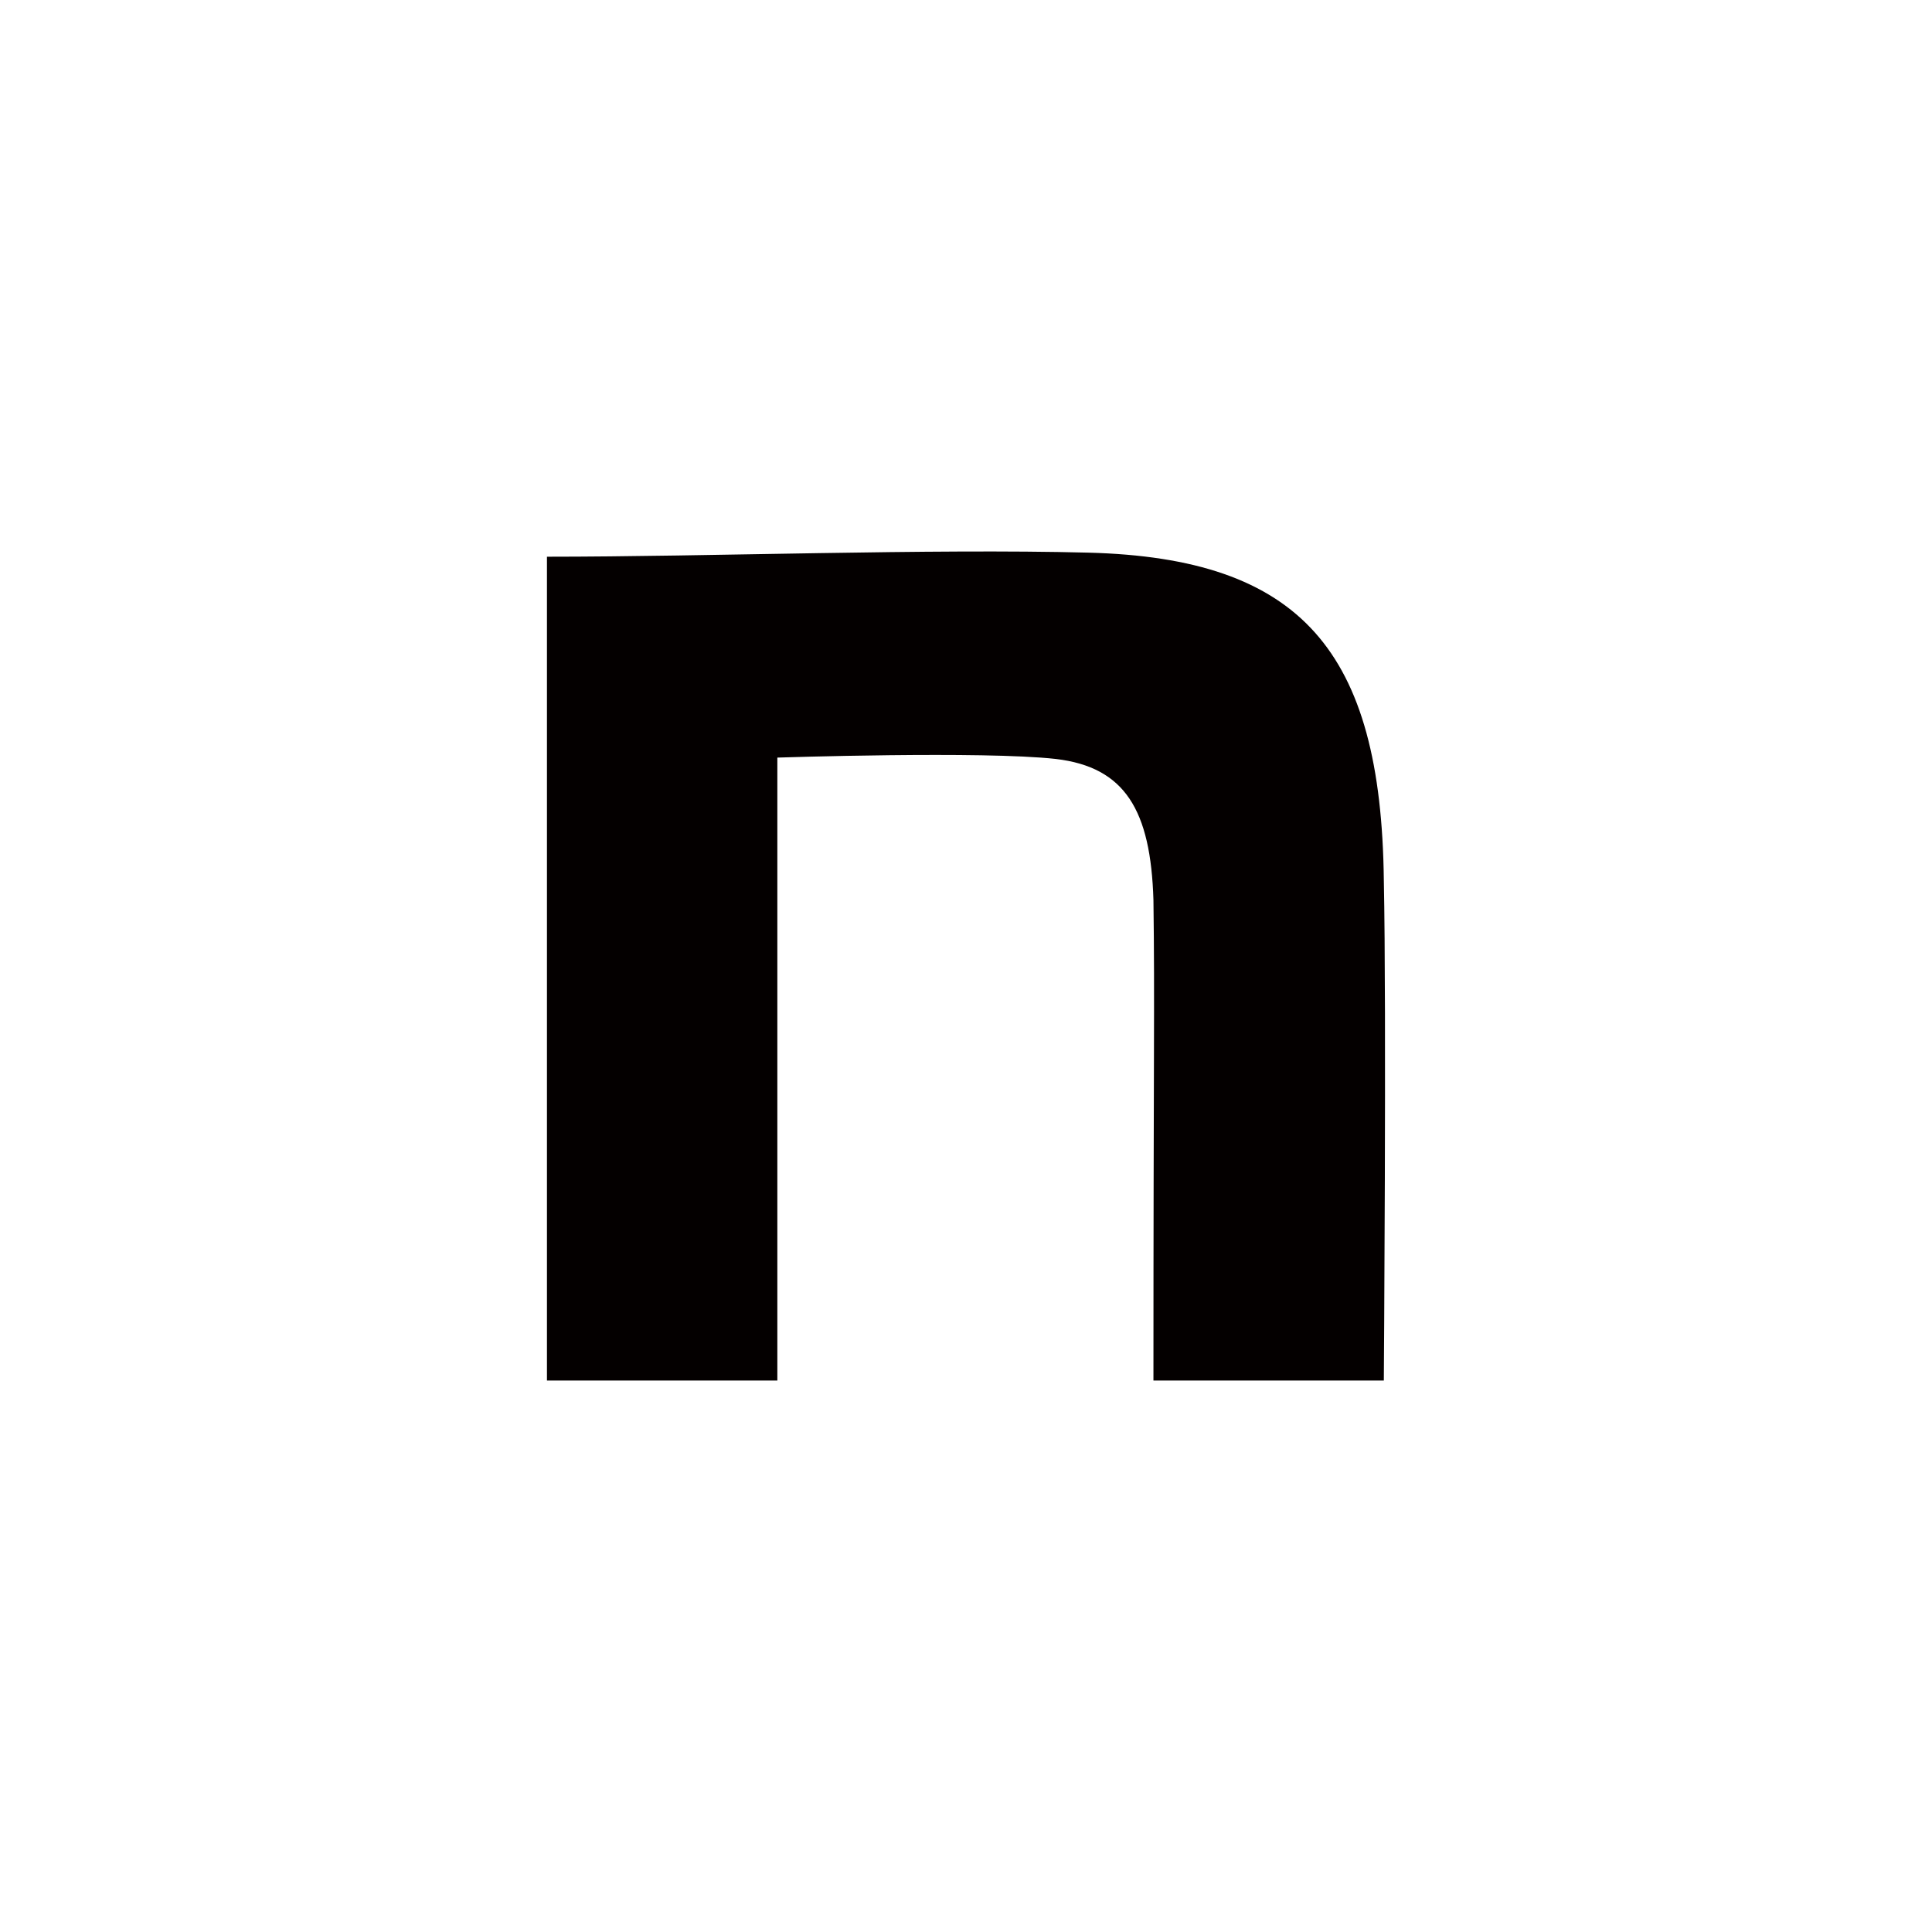
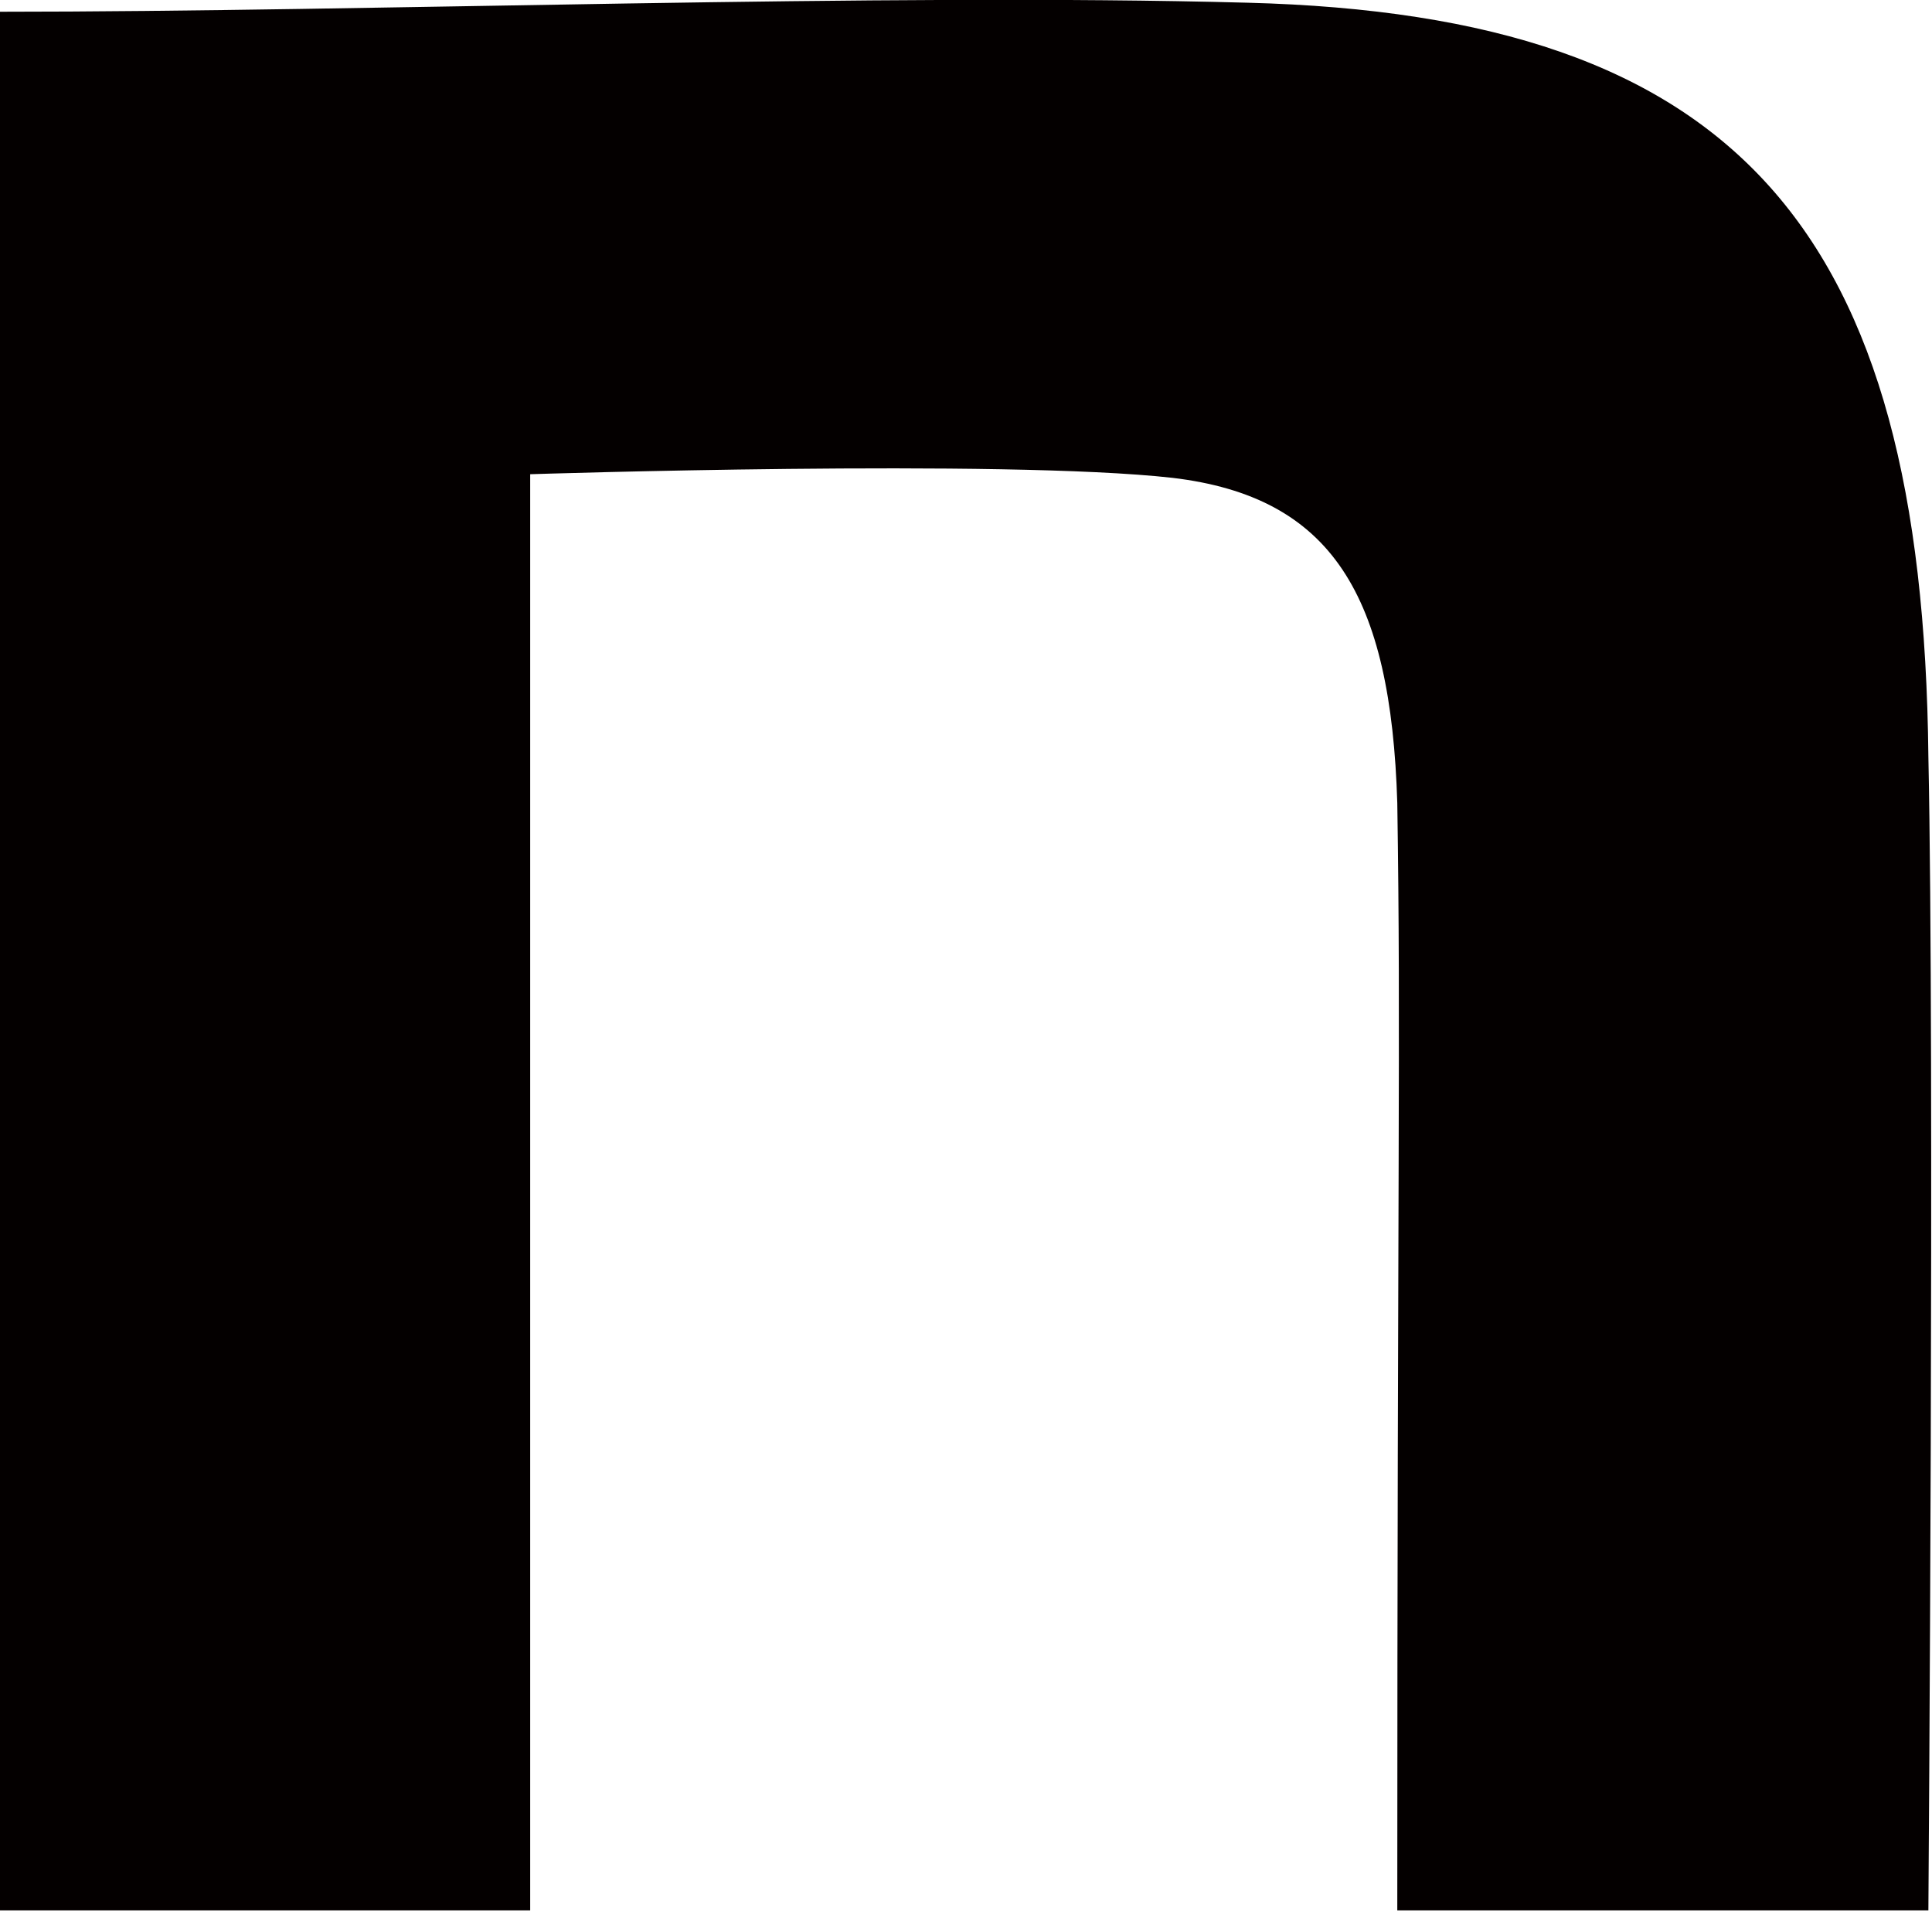
- <svg xmlns="http://www.w3.org/2000/svg" id="_レイヤー_1" viewBox="0 0 493 493">
+ <svg xmlns="http://www.w3.org/2000/svg" version="1.1" viewBox="0 0 213.9 211.6">
  <defs>
-     <style>.cls-1{fill:#040000;}</style>
+     <style>
+       .cls-1 {
+         fill: #040000;
+       }
+     </style>
  </defs>
-   <path class="cls-1" d="m139.57,142.06c41.19,0,97.6-2.09,138.1-1.04,54.34,1.39,74.76,25.06,75.45,83.53.69,33.06,0,127.73,0,127.73h-58.79c0-82.83.35-96.5,0-122.6-.69-22.97-7.25-33.92-24.9-36.01-18.69-2.09-71.07-.35-71.07-.35v158.96h-58.79v-210.22Z" />
+   <g>
+     <g id="_レイヤー_1">
+       <path class="cls-1" d="M0,1.3C41.2,1.3,97.6-.8,138.1.3c54.3,1.4,74.8,25.1,75.4,83.5.7,33.1,0,127.7,0,127.7h-58.8c0-82.8.4-96.5,0-122.6-.7-23-7.2-33.9-24.9-36-18.7-2.1-71.1-.4-71.1-.4v159H0V1.3h0Z" />
+     </g>
+   </g>
</svg>
